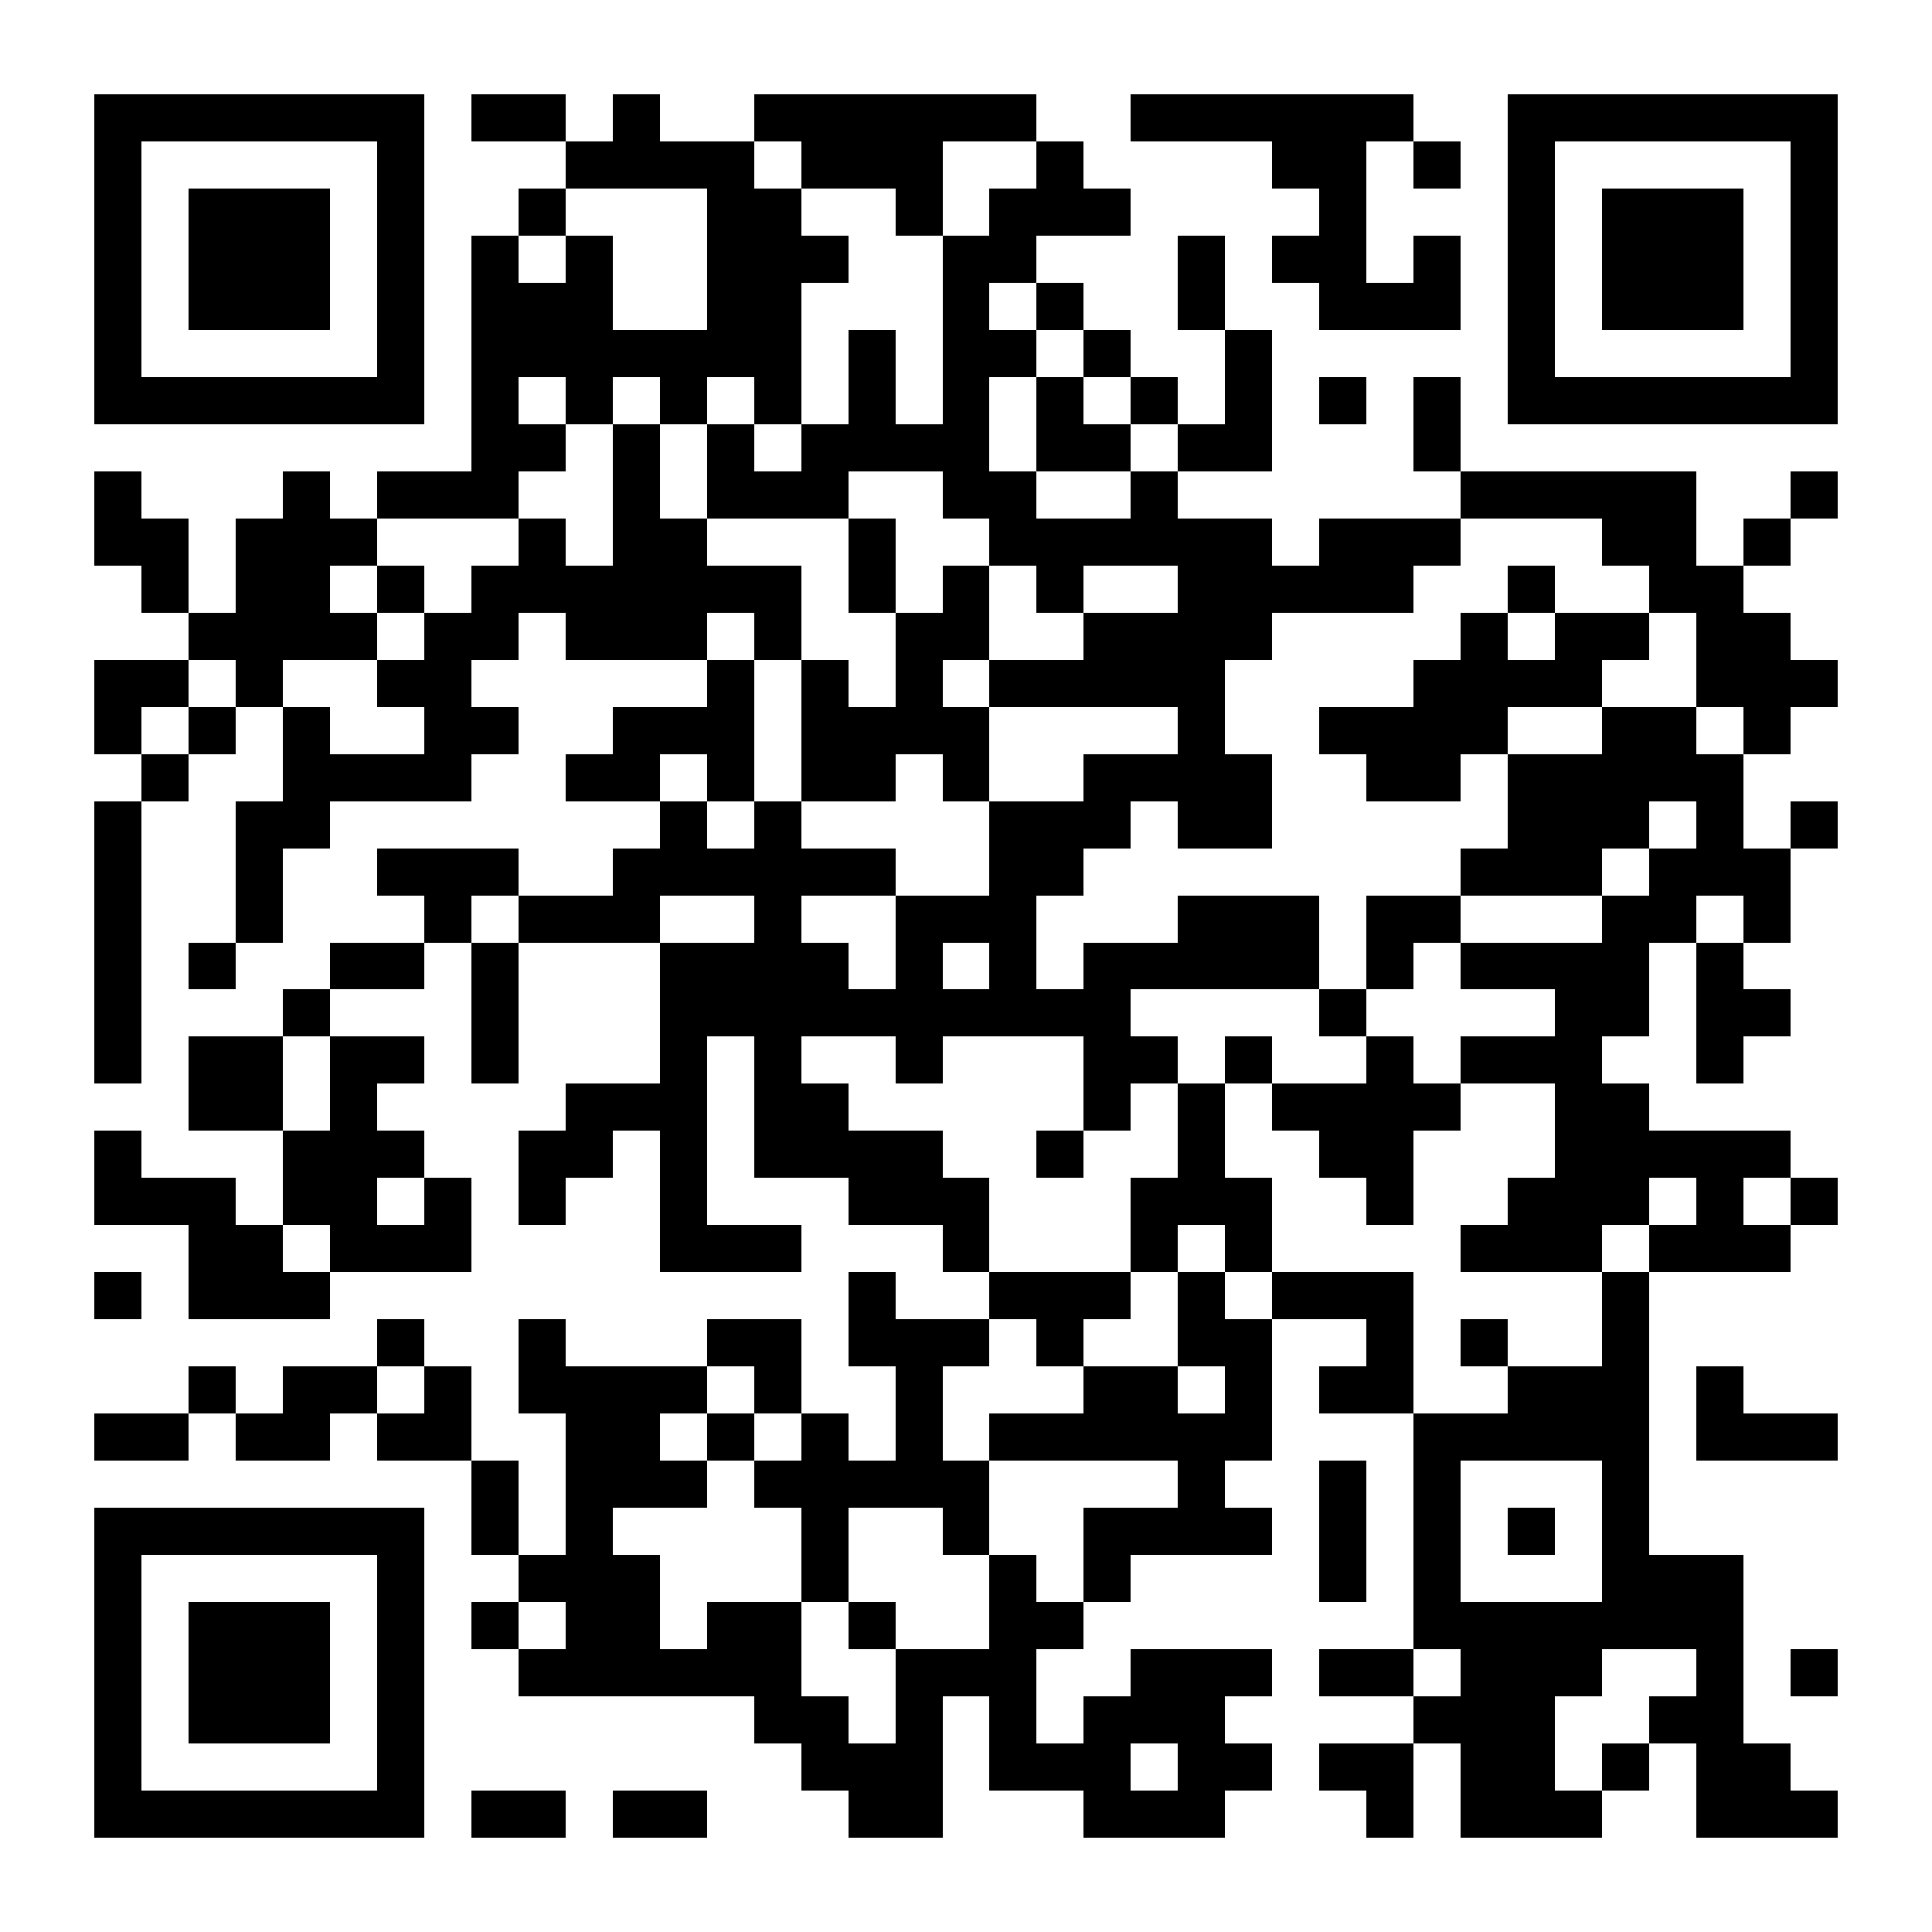
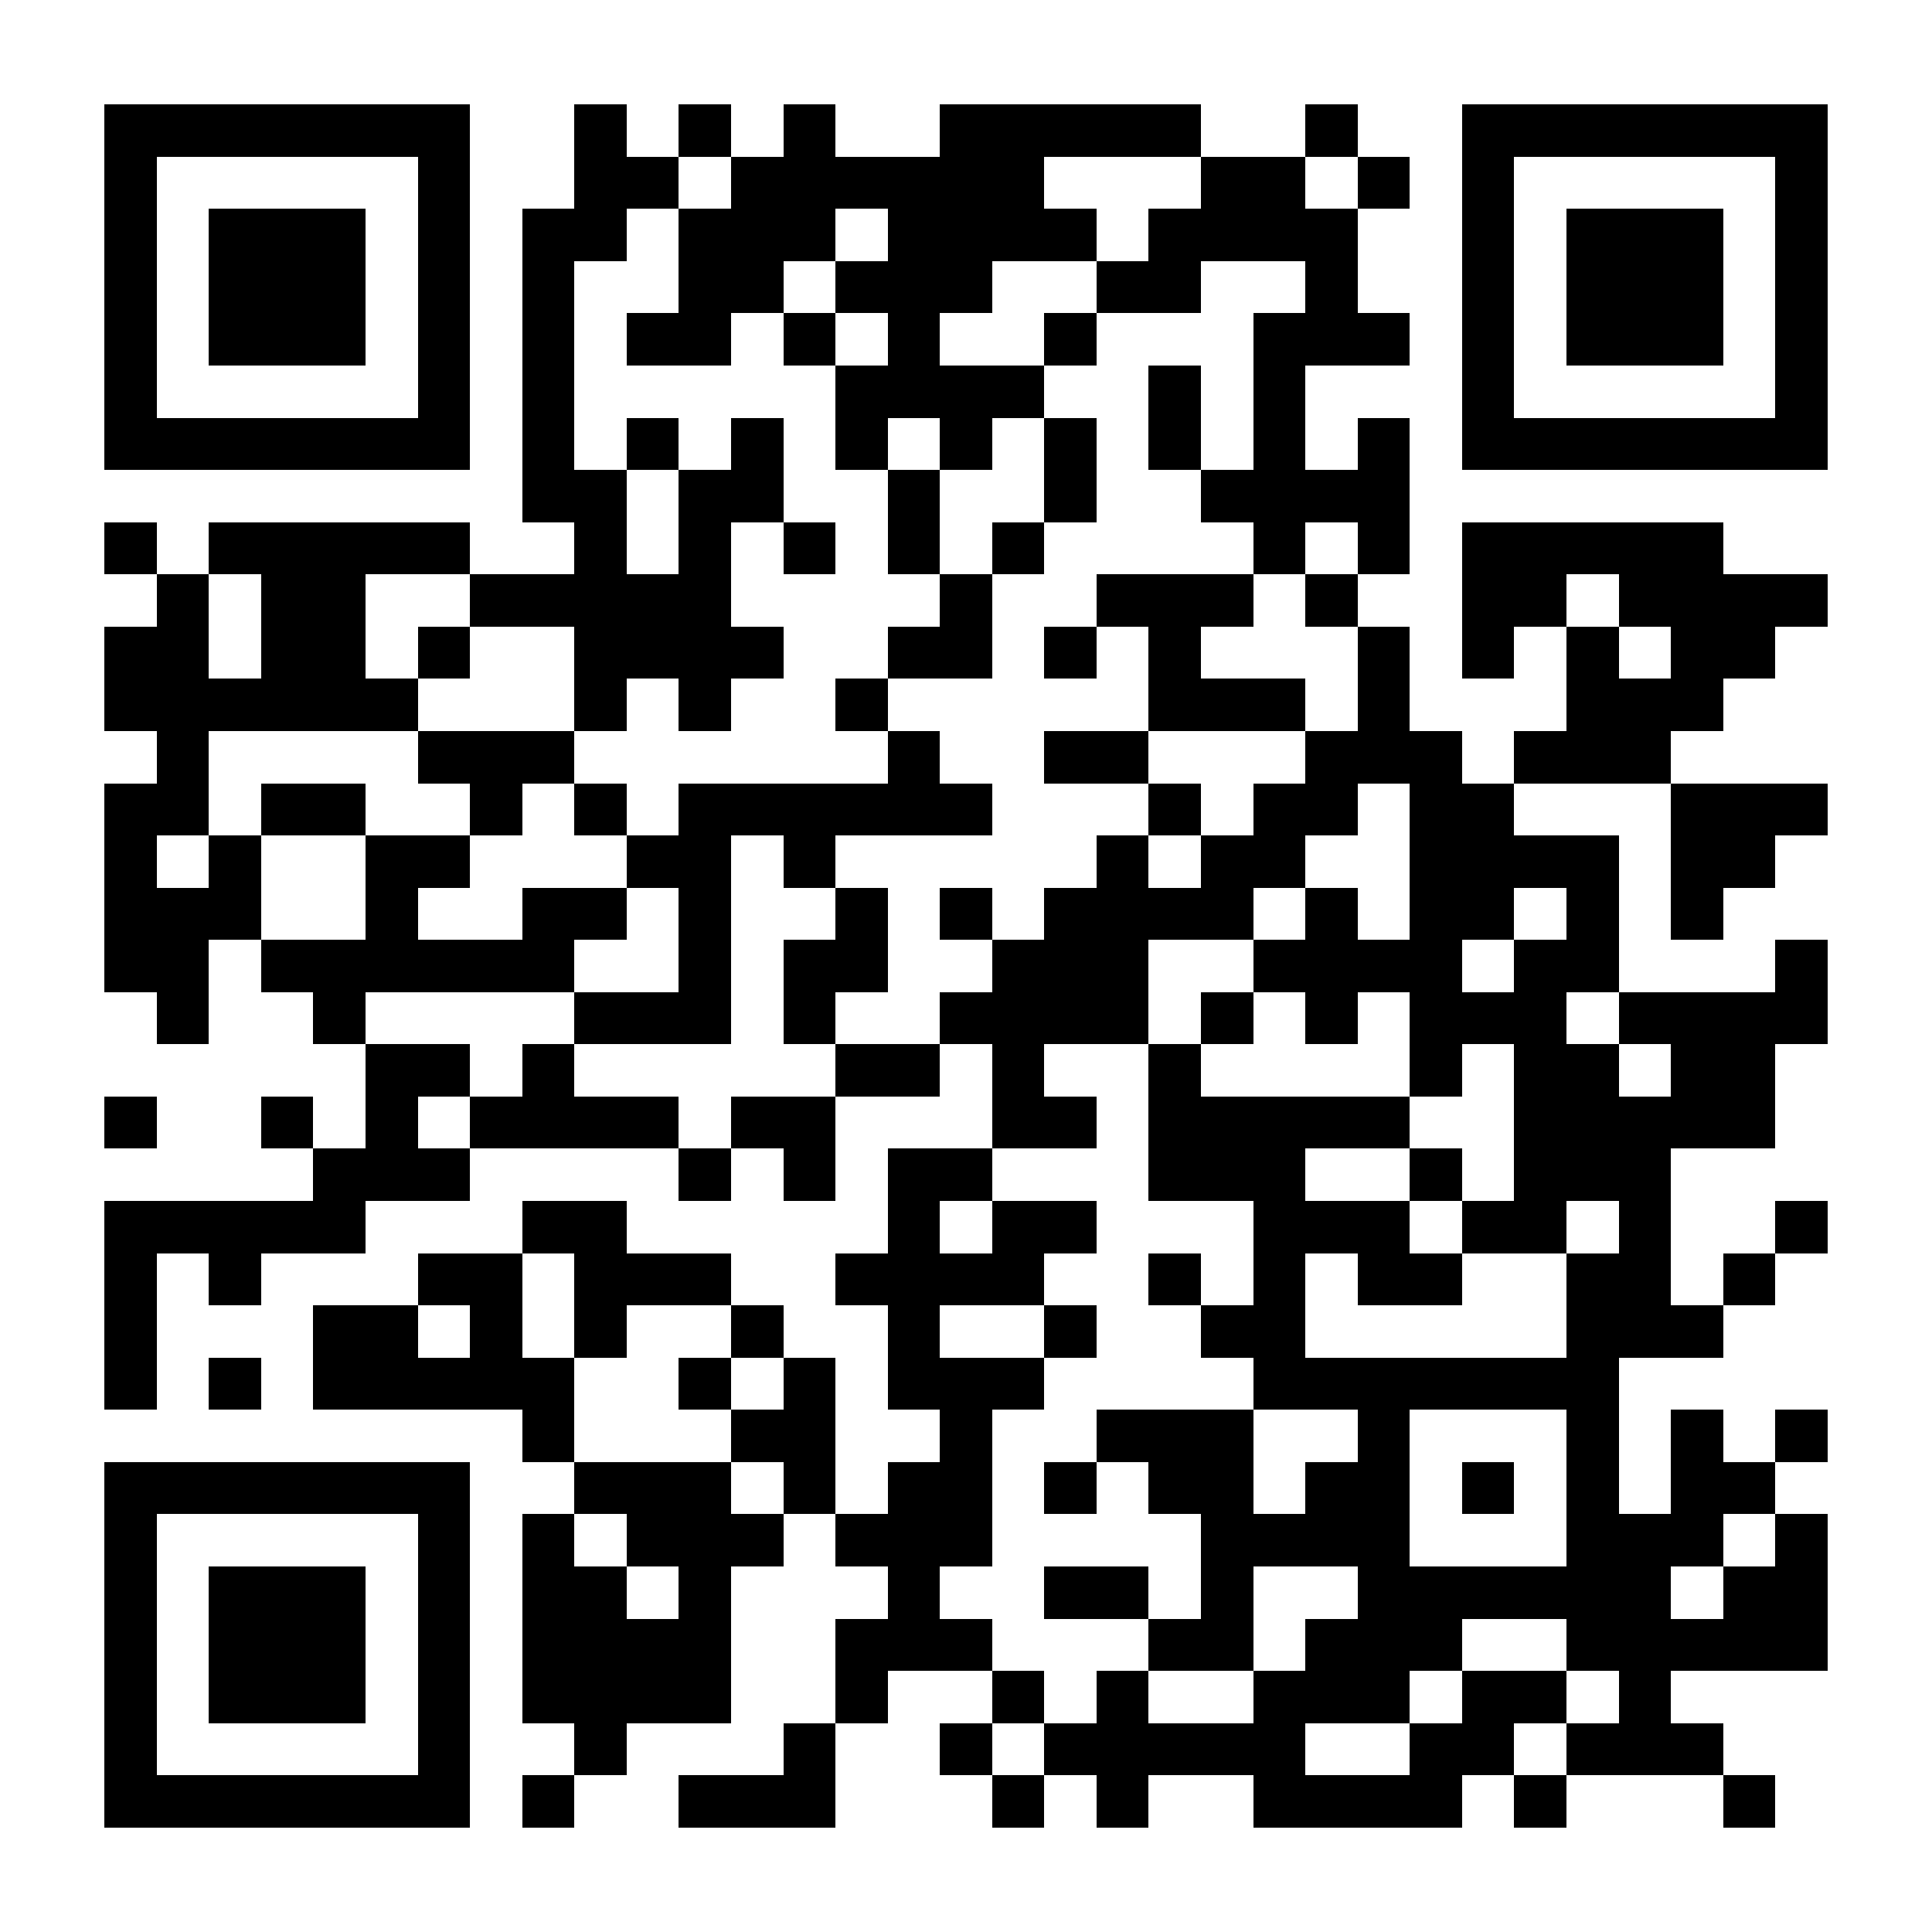
- <svg xmlns="http://www.w3.org/2000/svg" viewBox="0 0 164 164" width="164" height="164" shape-rendering="crispEdges">
-   <rect width="164" height="164" fill="#fff" />
-   <path d="M8 8h28v4h-28zM40 8h8v4h-8zM52 8h4v4h-4zM64 8h24v4h-24zM96 8h24v4h-24zM128 8h28v4h-28zM8 12h4v4h-4zM32 12h4v4h-4zM48 12h16v4h-16zM68 12h12v4h-12zM88 12h4v4h-4zM108 12h8v4h-8zM120 12h4v4h-4zM128 12h4v4h-4zM152 12h4v4h-4zM8 16h4v4h-4zM16 16h12v4h-12zM32 16h4v4h-4zM44 16h4v4h-4zM60 16h8v4h-8zM76 16h4v4h-4zM84 16h12v4h-12zM112 16h4v4h-4zM128 16h4v4h-4zM136 16h12v4h-12zM152 16h4v4h-4zM8 20h4v4h-4zM16 20h12v4h-12zM32 20h4v4h-4zM40 20h4v4h-4zM48 20h4v4h-4zM60 20h12v4h-12zM80 20h8v4h-8zM100 20h4v4h-4zM108 20h8v4h-8zM120 20h4v4h-4zM128 20h4v4h-4zM136 20h12v4h-12zM152 20h4v4h-4zM8 24h4v4h-4zM16 24h12v4h-12zM32 24h4v4h-4zM40 24h12v4h-12zM60 24h8v4h-8zM80 24h4v4h-4zM88 24h4v4h-4zM100 24h4v4h-4zM112 24h12v4h-12zM128 24h4v4h-4zM136 24h12v4h-12zM152 24h4v4h-4zM8 28h4v4h-4zM32 28h4v4h-4zM40 28h28v4h-28zM72 28h4v4h-4zM80 28h8v4h-8zM92 28h4v4h-4zM104 28h4v4h-4zM128 28h4v4h-4zM152 28h4v4h-4zM8 32h28v4h-28zM40 32h4v4h-4zM48 32h4v4h-4zM56 32h4v4h-4zM64 32h4v4h-4zM72 32h4v4h-4zM80 32h4v4h-4zM88 32h4v4h-4zM96 32h4v4h-4zM104 32h4v4h-4zM112 32h4v4h-4zM120 32h4v4h-4zM128 32h28v4h-28zM40 36h8v4h-8zM52 36h4v4h-4zM60 36h4v4h-4zM68 36h16v4h-16zM88 36h8v4h-8zM100 36h8v4h-8zM120 36h4v4h-4zM8 40h4v4h-4zM24 40h4v4h-4zM32 40h12v4h-12zM52 40h4v4h-4zM60 40h12v4h-12zM80 40h8v4h-8zM96 40h4v4h-4zM124 40h20v4h-20zM152 40h4v4h-4zM8 44h8v4h-8zM20 44h12v4h-12zM44 44h4v4h-4zM52 44h8v4h-8zM72 44h4v4h-4zM84 44h24v4h-24zM112 44h12v4h-12zM136 44h8v4h-8zM148 44h4v4h-4zM12 48h4v4h-4zM20 48h8v4h-8zM32 48h4v4h-4zM40 48h28v4h-28zM72 48h4v4h-4zM80 48h4v4h-4zM88 48h4v4h-4zM100 48h20v4h-20zM128 48h4v4h-4zM140 48h8v4h-8zM16 52h16v4h-16zM36 52h8v4h-8zM48 52h12v4h-12zM64 52h4v4h-4zM76 52h8v4h-8zM92 52h16v4h-16zM124 52h4v4h-4zM132 52h8v4h-8zM144 52h8v4h-8zM8 56h8v4h-8zM20 56h4v4h-4zM32 56h8v4h-8zM60 56h4v4h-4zM68 56h4v4h-4zM76 56h4v4h-4zM84 56h20v4h-20zM120 56h16v4h-16zM144 56h12v4h-12zM8 60h4v4h-4zM16 60h4v4h-4zM24 60h4v4h-4zM36 60h8v4h-8zM52 60h12v4h-12zM68 60h16v4h-16zM100 60h4v4h-4zM112 60h16v4h-16zM136 60h8v4h-8zM148 60h4v4h-4zM12 64h4v4h-4zM24 64h16v4h-16zM48 64h8v4h-8zM60 64h4v4h-4zM68 64h8v4h-8zM80 64h4v4h-4zM92 64h16v4h-16zM116 64h8v4h-8zM128 64h20v4h-20zM8 68h4v4h-4zM20 68h8v4h-8zM56 68h4v4h-4zM64 68h4v4h-4zM84 68h12v4h-12zM100 68h8v4h-8zM128 68h12v4h-12zM144 68h4v4h-4zM152 68h4v4h-4zM8 72h4v4h-4zM20 72h4v4h-4zM32 72h12v4h-12zM52 72h24v4h-24zM84 72h8v4h-8zM124 72h12v4h-12zM140 72h12v4h-12zM8 76h4v4h-4zM20 76h4v4h-4zM36 76h4v4h-4zM44 76h12v4h-12zM64 76h4v4h-4zM76 76h12v4h-12zM100 76h12v4h-12zM116 76h8v4h-8zM136 76h8v4h-8zM148 76h4v4h-4zM8 80h4v4h-4zM16 80h4v4h-4zM28 80h8v4h-8zM40 80h4v4h-4zM56 80h16v4h-16zM76 80h4v4h-4zM84 80h4v4h-4zM92 80h20v4h-20zM116 80h4v4h-4zM124 80h16v4h-16zM144 80h4v4h-4zM8 84h4v4h-4zM24 84h4v4h-4zM40 84h4v4h-4zM56 84h40v4h-40zM112 84h4v4h-4zM132 84h8v4h-8zM144 84h8v4h-8zM8 88h4v4h-4zM16 88h8v4h-8zM28 88h8v4h-8zM40 88h4v4h-4zM56 88h4v4h-4zM64 88h4v4h-4zM76 88h4v4h-4zM92 88h8v4h-8zM104 88h4v4h-4zM116 88h4v4h-4zM124 88h12v4h-12zM144 88h4v4h-4zM16 92h8v4h-8zM28 92h4v4h-4zM48 92h12v4h-12zM64 92h8v4h-8zM92 92h4v4h-4zM100 92h4v4h-4zM108 92h16v4h-16zM132 92h8v4h-8zM8 96h4v4h-4zM24 96h12v4h-12zM44 96h8v4h-8zM56 96h4v4h-4zM64 96h16v4h-16zM88 96h4v4h-4zM100 96h4v4h-4zM112 96h8v4h-8zM132 96h20v4h-20zM8 100h12v4h-12zM24 100h8v4h-8zM36 100h4v4h-4zM44 100h4v4h-4zM56 100h4v4h-4zM72 100h12v4h-12zM96 100h12v4h-12zM116 100h4v4h-4zM128 100h12v4h-12zM144 100h4v4h-4zM152 100h4v4h-4zM16 104h8v4h-8zM28 104h12v4h-12zM56 104h12v4h-12zM80 104h4v4h-4zM96 104h4v4h-4zM104 104h4v4h-4zM124 104h12v4h-12zM140 104h12v4h-12zM8 108h4v4h-4zM16 108h12v4h-12zM72 108h4v4h-4zM84 108h12v4h-12zM100 108h4v4h-4zM108 108h12v4h-12zM136 108h4v4h-4zM32 112h4v4h-4zM44 112h4v4h-4zM60 112h8v4h-8zM72 112h12v4h-12zM88 112h4v4h-4zM100 112h8v4h-8zM116 112h4v4h-4zM124 112h4v4h-4zM136 112h4v4h-4zM16 116h4v4h-4zM24 116h8v4h-8zM36 116h4v4h-4zM44 116h16v4h-16zM64 116h4v4h-4zM76 116h4v4h-4zM92 116h8v4h-8zM104 116h4v4h-4zM112 116h8v4h-8zM128 116h12v4h-12zM144 116h4v4h-4zM8 120h8v4h-8zM20 120h8v4h-8zM32 120h8v4h-8zM48 120h8v4h-8zM60 120h4v4h-4zM68 120h4v4h-4zM76 120h4v4h-4zM84 120h24v4h-24zM120 120h20v4h-20zM144 120h12v4h-12zM40 124h4v4h-4zM48 124h12v4h-12zM64 124h20v4h-20zM100 124h4v4h-4zM112 124h4v4h-4zM120 124h4v4h-4zM136 124h4v4h-4zM8 128h28v4h-28zM40 128h4v4h-4zM48 128h4v4h-4zM68 128h4v4h-4zM80 128h4v4h-4zM92 128h16v4h-16zM112 128h4v4h-4zM120 128h4v4h-4zM128 128h4v4h-4zM136 128h4v4h-4zM8 132h4v4h-4zM32 132h4v4h-4zM44 132h12v4h-12zM68 132h4v4h-4zM84 132h4v4h-4zM92 132h4v4h-4zM112 132h4v4h-4zM120 132h4v4h-4zM136 132h12v4h-12zM8 136h4v4h-4zM16 136h12v4h-12zM32 136h4v4h-4zM40 136h4v4h-4zM48 136h8v4h-8zM60 136h8v4h-8zM72 136h4v4h-4zM84 136h8v4h-8zM120 136h28v4h-28zM8 140h4v4h-4zM16 140h12v4h-12zM32 140h4v4h-4zM44 140h24v4h-24zM76 140h12v4h-12zM96 140h12v4h-12zM112 140h8v4h-8zM124 140h12v4h-12zM144 140h4v4h-4zM152 140h4v4h-4zM8 144h4v4h-4zM16 144h12v4h-12zM32 144h4v4h-4zM64 144h8v4h-8zM76 144h4v4h-4zM84 144h4v4h-4zM92 144h12v4h-12zM120 144h12v4h-12zM140 144h8v4h-8zM8 148h4v4h-4zM32 148h4v4h-4zM68 148h12v4h-12zM84 148h12v4h-12zM100 148h8v4h-8zM112 148h8v4h-8zM124 148h8v4h-8zM136 148h4v4h-4zM144 148h8v4h-8zM8 152h28v4h-28zM40 152h8v4h-8zM52 152h8v4h-8zM72 152h8v4h-8zM92 152h12v4h-12zM116 152h4v4h-4zM124 152h12v4h-12zM144 152h12v4h-12z" fill="#000" />
+ <svg xmlns="http://www.w3.org/2000/svg" viewBox="0 0 148 148" width="148" height="148" shape-rendering="crispEdges">
+   <rect width="148" height="148" fill="#fff" />
+   <path d="M8 8h28v4h-28zM44 8h4v4h-4zM52 8h4v4h-4zM60 8h4v4h-4zM72 8h20v4h-20zM100 8h4v4h-4zM112 8h28v4h-28zM8 12h4v4h-4zM32 12h4v4h-4zM44 12h8v4h-8zM56 12h24v4h-24zM92 12h8v4h-8zM104 12h4v4h-4zM112 12h4v4h-4zM136 12h4v4h-4zM8 16h4v4h-4zM16 16h12v4h-12zM32 16h4v4h-4zM40 16h8v4h-8zM52 16h12v4h-12zM68 16h16v4h-16zM88 16h16v4h-16zM112 16h4v4h-4zM120 16h12v4h-12zM136 16h4v4h-4zM8 20h4v4h-4zM16 20h12v4h-12zM32 20h4v4h-4zM40 20h4v4h-4zM52 20h8v4h-8zM64 20h12v4h-12zM84 20h8v4h-8zM100 20h4v4h-4zM112 20h4v4h-4zM120 20h12v4h-12zM136 20h4v4h-4zM8 24h4v4h-4zM16 24h12v4h-12zM32 24h4v4h-4zM40 24h4v4h-4zM48 24h8v4h-8zM60 24h4v4h-4zM68 24h4v4h-4zM80 24h4v4h-4zM96 24h12v4h-12zM112 24h4v4h-4zM120 24h12v4h-12zM136 24h4v4h-4zM8 28h4v4h-4zM32 28h4v4h-4zM40 28h4v4h-4zM64 28h16v4h-16zM88 28h4v4h-4zM96 28h4v4h-4zM112 28h4v4h-4zM136 28h4v4h-4zM8 32h28v4h-28zM40 32h4v4h-4zM48 32h4v4h-4zM56 32h4v4h-4zM64 32h4v4h-4zM72 32h4v4h-4zM80 32h4v4h-4zM88 32h4v4h-4zM96 32h4v4h-4zM104 32h4v4h-4zM112 32h28v4h-28zM40 36h8v4h-8zM52 36h8v4h-8zM68 36h4v4h-4zM80 36h4v4h-4zM92 36h16v4h-16zM8 40h4v4h-4zM16 40h20v4h-20zM44 40h4v4h-4zM52 40h4v4h-4zM60 40h4v4h-4zM68 40h4v4h-4zM76 40h4v4h-4zM96 40h4v4h-4zM104 40h4v4h-4zM112 40h20v4h-20zM12 44h4v4h-4zM20 44h8v4h-8zM36 44h20v4h-20zM72 44h4v4h-4zM84 44h12v4h-12zM100 44h4v4h-4zM112 44h8v4h-8zM124 44h16v4h-16zM8 48h8v4h-8zM20 48h8v4h-8zM32 48h4v4h-4zM44 48h16v4h-16zM68 48h8v4h-8zM80 48h4v4h-4zM88 48h4v4h-4zM104 48h4v4h-4zM112 48h4v4h-4zM120 48h4v4h-4zM128 48h8v4h-8zM8 52h24v4h-24zM44 52h4v4h-4zM52 52h4v4h-4zM64 52h4v4h-4zM88 52h12v4h-12zM104 52h4v4h-4zM120 52h12v4h-12zM12 56h4v4h-4zM32 56h12v4h-12zM68 56h4v4h-4zM80 56h8v4h-8zM100 56h12v4h-12zM116 56h12v4h-12zM8 60h8v4h-8zM20 60h8v4h-8zM36 60h4v4h-4zM44 60h4v4h-4zM52 60h24v4h-24zM88 60h4v4h-4zM96 60h8v4h-8zM108 60h8v4h-8zM128 60h12v4h-12zM8 64h4v4h-4zM16 64h4v4h-4zM28 64h8v4h-8zM48 64h8v4h-8zM60 64h4v4h-4zM84 64h4v4h-4zM92 64h8v4h-8zM108 64h16v4h-16zM128 64h8v4h-8zM8 68h12v4h-12zM28 68h4v4h-4zM40 68h8v4h-8zM52 68h4v4h-4zM64 68h4v4h-4zM72 68h4v4h-4zM80 68h16v4h-16zM100 68h4v4h-4zM108 68h8v4h-8zM120 68h4v4h-4zM128 68h4v4h-4zM8 72h8v4h-8zM20 72h24v4h-24zM52 72h4v4h-4zM60 72h8v4h-8zM76 72h12v4h-12zM96 72h16v4h-16zM116 72h8v4h-8zM136 72h4v4h-4zM12 76h4v4h-4zM24 76h4v4h-4zM44 76h12v4h-12zM60 76h4v4h-4zM72 76h16v4h-16zM92 76h4v4h-4zM100 76h4v4h-4zM108 76h12v4h-12zM124 76h16v4h-16zM28 80h8v4h-8zM40 80h4v4h-4zM64 80h8v4h-8zM76 80h4v4h-4zM88 80h4v4h-4zM108 80h4v4h-4zM116 80h8v4h-8zM128 80h8v4h-8zM8 84h4v4h-4zM20 84h4v4h-4zM28 84h4v4h-4zM36 84h16v4h-16zM56 84h8v4h-8zM76 84h8v4h-8zM88 84h20v4h-20zM116 84h20v4h-20zM24 88h12v4h-12zM52 88h4v4h-4zM60 88h4v4h-4zM68 88h8v4h-8zM88 88h12v4h-12zM108 88h4v4h-4zM116 88h12v4h-12zM8 92h20v4h-20zM40 92h8v4h-8zM68 92h4v4h-4zM76 92h8v4h-8zM96 92h12v4h-12zM112 92h8v4h-8zM124 92h4v4h-4zM136 92h4v4h-4zM8 96h4v4h-4zM16 96h4v4h-4zM32 96h8v4h-8zM44 96h12v4h-12zM64 96h16v4h-16zM88 96h4v4h-4zM96 96h4v4h-4zM104 96h8v4h-8zM120 96h8v4h-8zM132 96h4v4h-4zM8 100h4v4h-4zM24 100h8v4h-8zM36 100h4v4h-4zM44 100h4v4h-4zM56 100h4v4h-4zM68 100h4v4h-4zM80 100h4v4h-4zM92 100h8v4h-8zM120 100h12v4h-12zM8 104h4v4h-4zM16 104h4v4h-4zM24 104h20v4h-20zM52 104h4v4h-4zM60 104h4v4h-4zM68 104h12v4h-12zM96 104h28v4h-28zM40 108h4v4h-4zM56 108h8v4h-8zM72 108h4v4h-4zM84 108h12v4h-12zM104 108h4v4h-4zM120 108h4v4h-4zM128 108h4v4h-4zM136 108h4v4h-4zM8 112h28v4h-28zM44 112h12v4h-12zM60 112h4v4h-4zM68 112h8v4h-8zM80 112h4v4h-4zM88 112h8v4h-8zM100 112h8v4h-8zM112 112h4v4h-4zM120 112h4v4h-4zM128 112h8v4h-8zM8 116h4v4h-4zM32 116h4v4h-4zM40 116h4v4h-4zM48 116h12v4h-12zM64 116h12v4h-12zM92 116h16v4h-16zM120 116h12v4h-12zM136 116h4v4h-4zM8 120h4v4h-4zM16 120h12v4h-12zM32 120h4v4h-4zM40 120h8v4h-8zM52 120h4v4h-4zM68 120h4v4h-4zM80 120h8v4h-8zM92 120h4v4h-4zM104 120h24v4h-24zM132 120h8v4h-8zM8 124h4v4h-4zM16 124h12v4h-12zM32 124h4v4h-4zM40 124h16v4h-16zM64 124h12v4h-12zM88 124h8v4h-8zM100 124h12v4h-12zM120 124h20v4h-20zM8 128h4v4h-4zM16 128h12v4h-12zM32 128h4v4h-4zM40 128h16v4h-16zM64 128h4v4h-4zM76 128h4v4h-4zM84 128h4v4h-4zM96 128h12v4h-12zM112 128h8v4h-8zM124 128h4v4h-4zM8 132h4v4h-4zM32 132h4v4h-4zM44 132h4v4h-4zM60 132h4v4h-4zM72 132h4v4h-4zM80 132h20v4h-20zM108 132h8v4h-8zM120 132h12v4h-12zM8 136h28v4h-28zM40 136h4v4h-4zM52 136h12v4h-12zM76 136h4v4h-4zM84 136h4v4h-4zM96 136h16v4h-16zM116 136h4v4h-4zM132 136h4v4h-4z" />
</svg>
